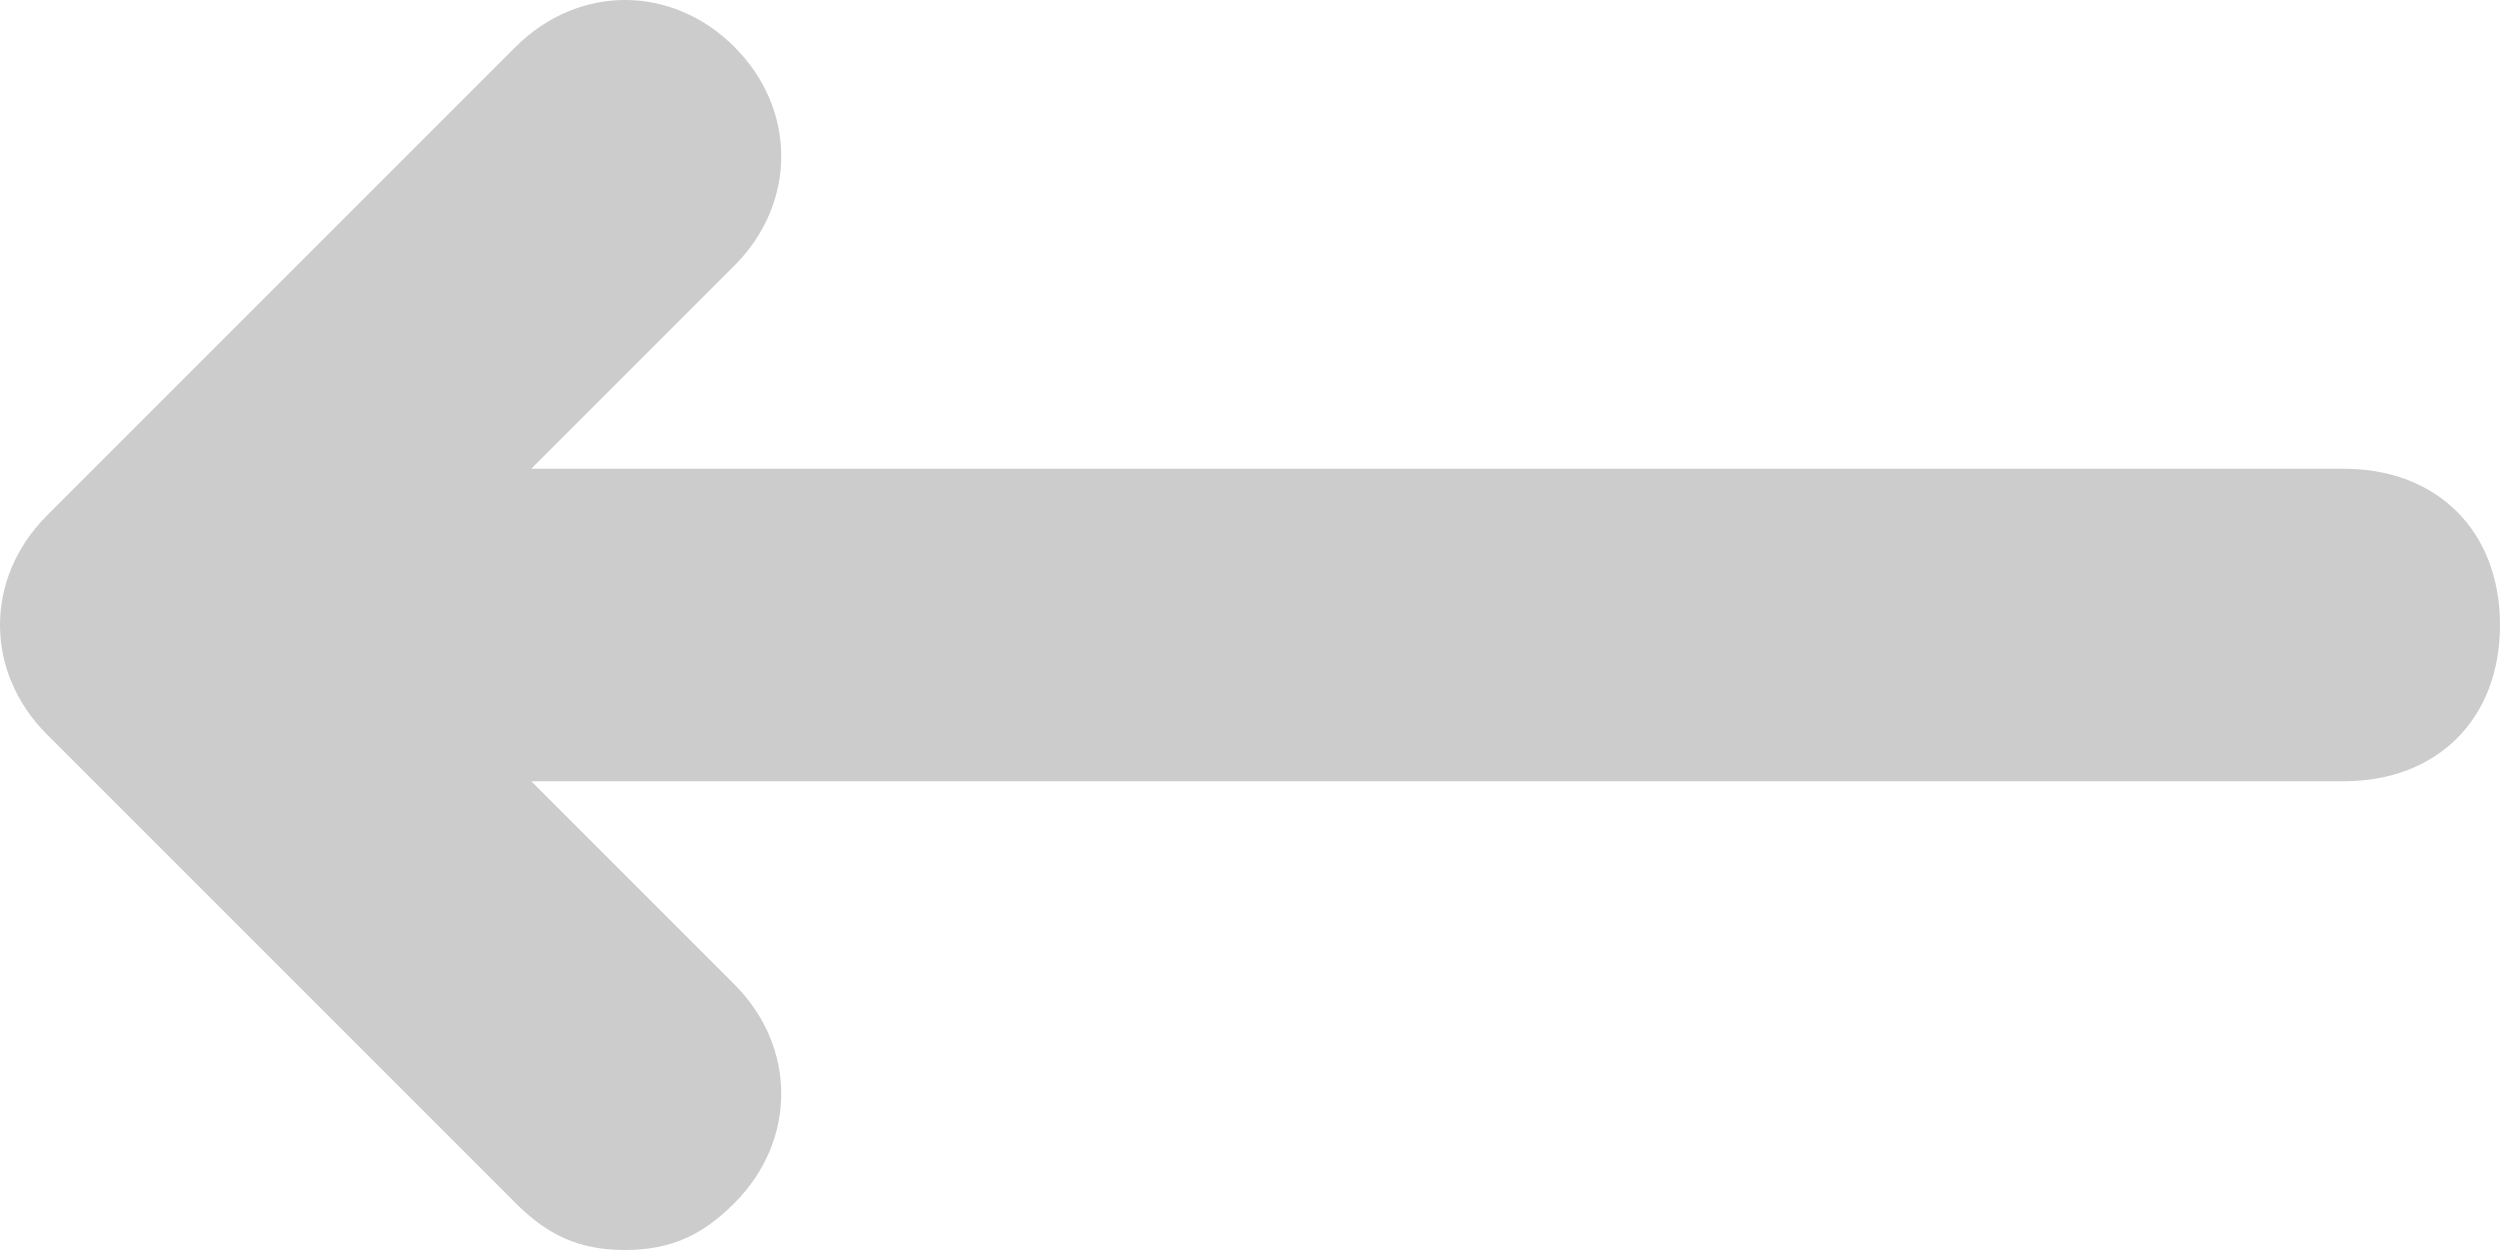
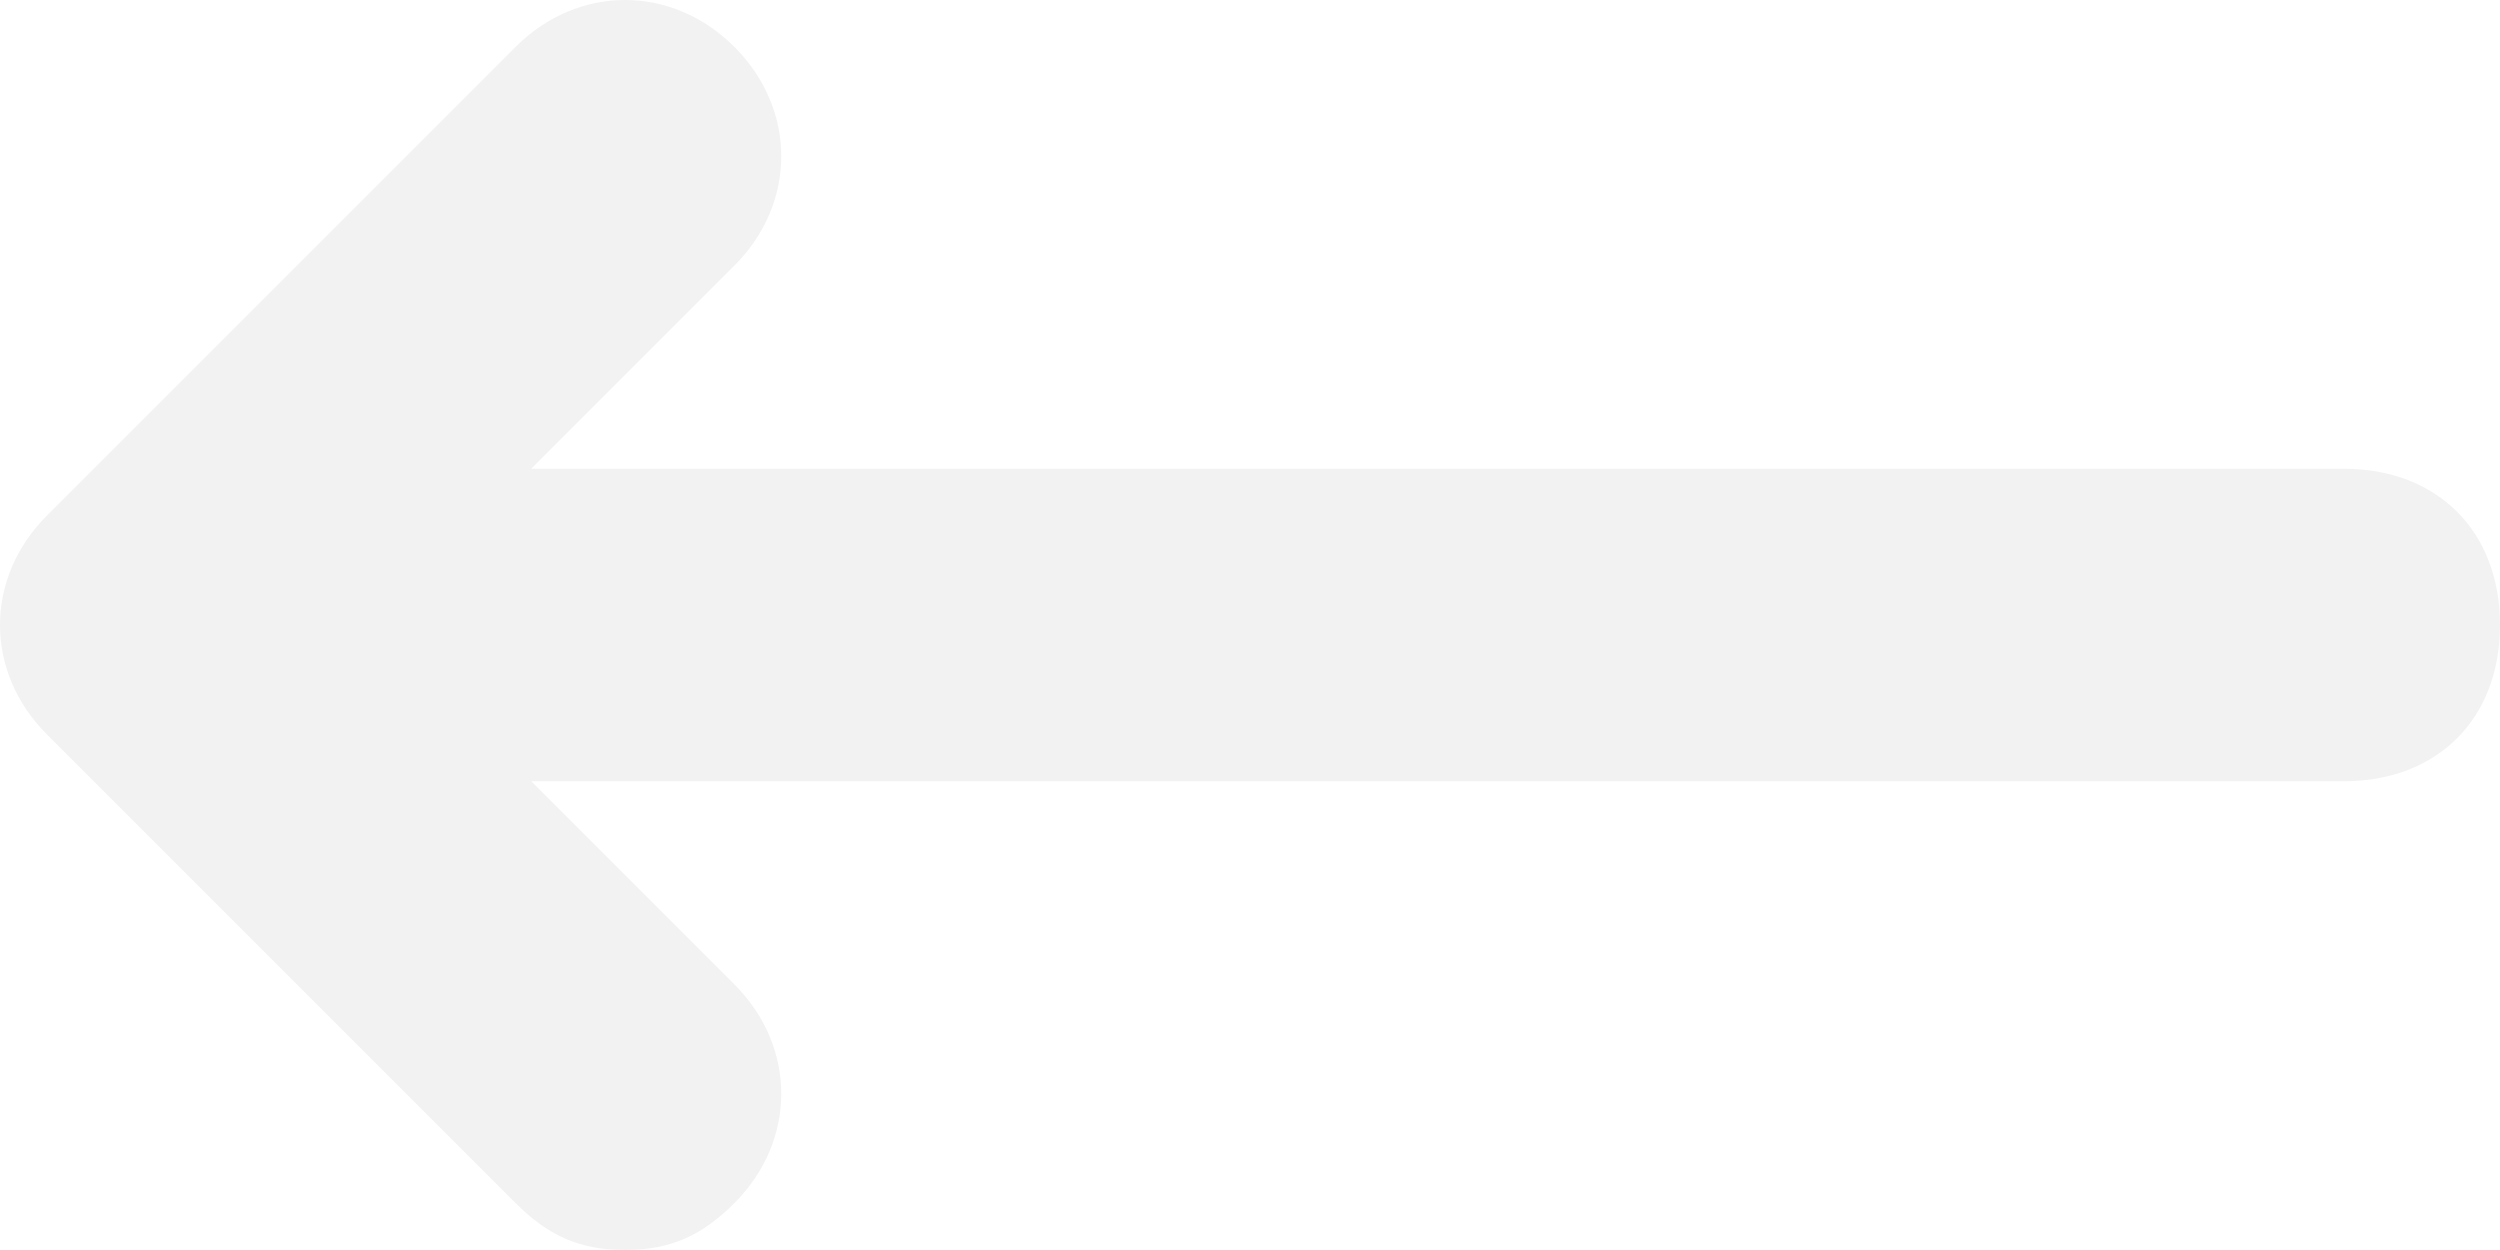
<svg xmlns="http://www.w3.org/2000/svg" width="16px" height="8px" viewBox="0 0 16 8" version="1.1">
  <g id="Flows" stroke="none" stroke-width="1" fill="none" fill-rule="evenodd">
-     <g id="Submarine" transform="translate(-1012, -653)" fill="#CCCCCC" fill-rule="nonzero">
+     <g id="Submarine" transform="translate(-1012, -653)" fill="#F2F2F2" fill-rule="nonzero">
      <g id="Group-22" transform="translate(708, 208)">
        <g id="Group-14" transform="translate(304, 437)">
          <g id="Group-13">
            <g id="Group-15">
              <g id="Group-12" transform="translate(8, 8) rotate(-360) translate(-8, -8) translate(0, -0)">
                <path d="M15,11 L3.4,11 L4.7,9.7 C5.1,9.3 5.1,8.7 4.7,8.3 C4.3,7.9 3.7,7.9 3.3,8.3 L0.3,11.3 C-0.1,11.7 -0.1,12.3 0.3,12.7 L3.3,15.7 C3.5,15.9 3.7,16 4,16 C4.3,16 4.5,15.9 4.7,15.7 C5.1,15.3 5.1,14.7 4.7,14.3 L3.4,13 L15,13 C15.6,13 16,12.6 16,12 C16,11.4 15.6,11 15,11 Z" id="Path" />
              </g>
            </g>
          </g>
        </g>
      </g>
    </g>
  </g>
</svg>
